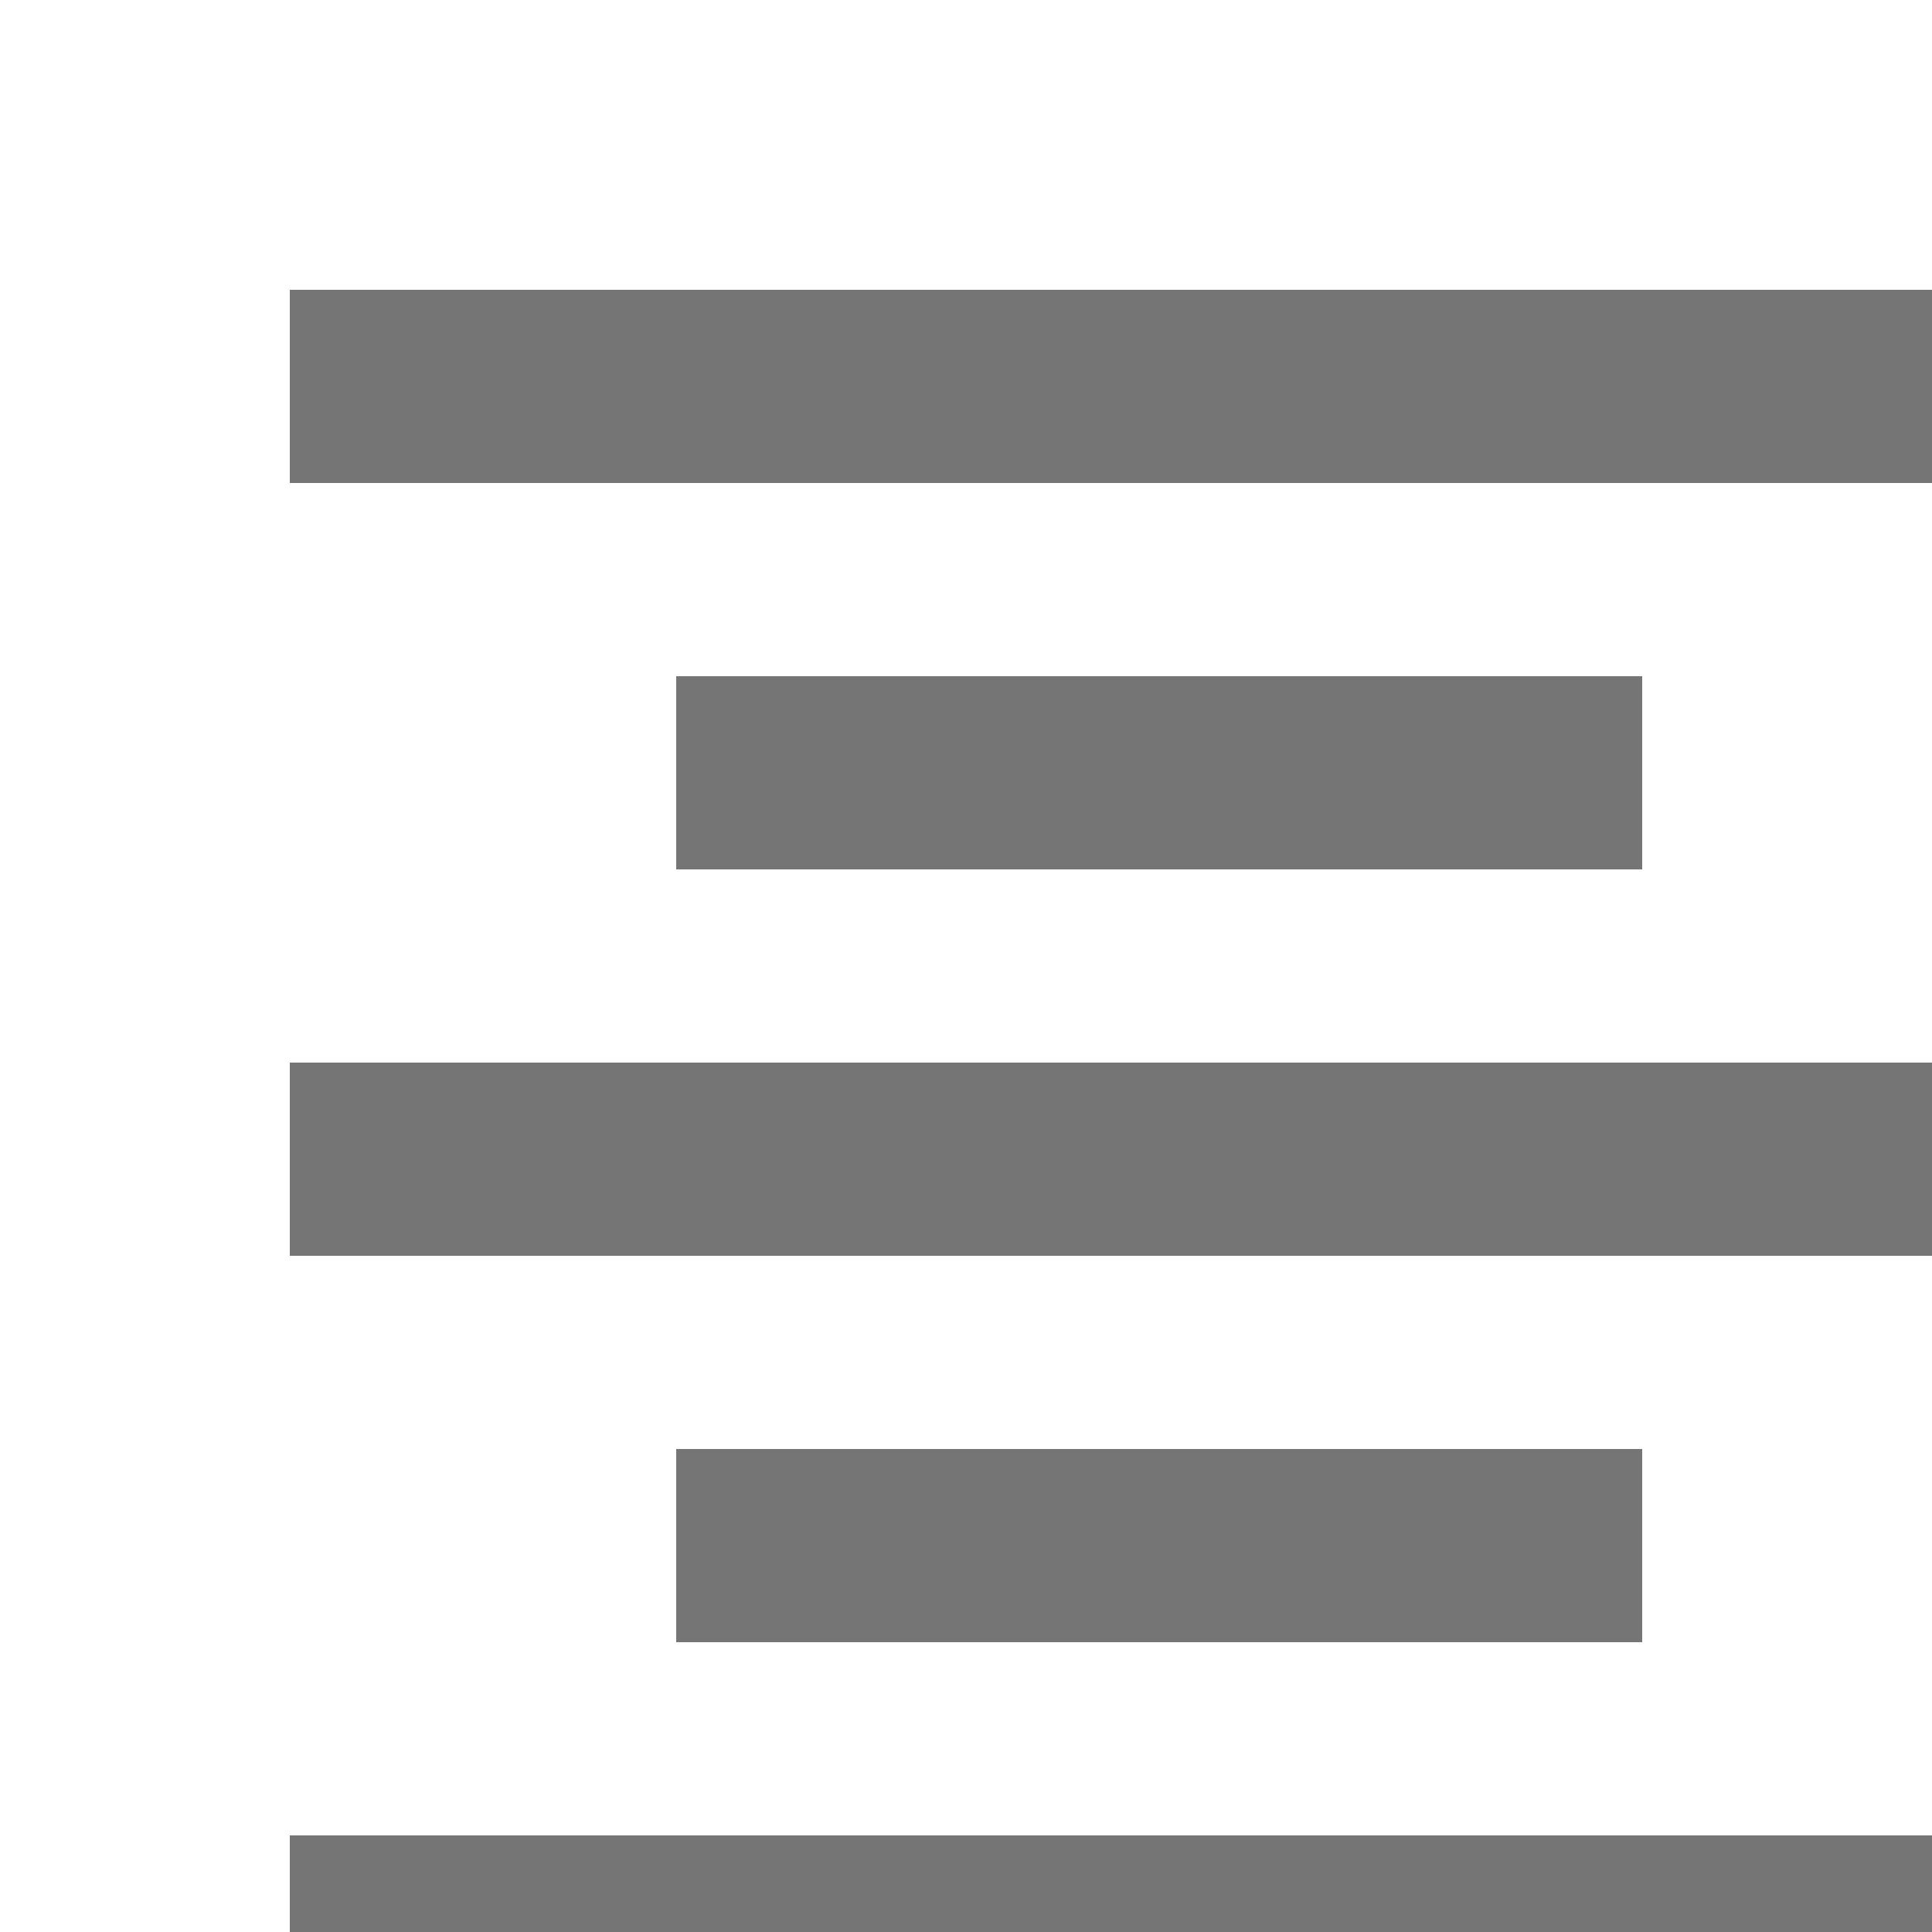
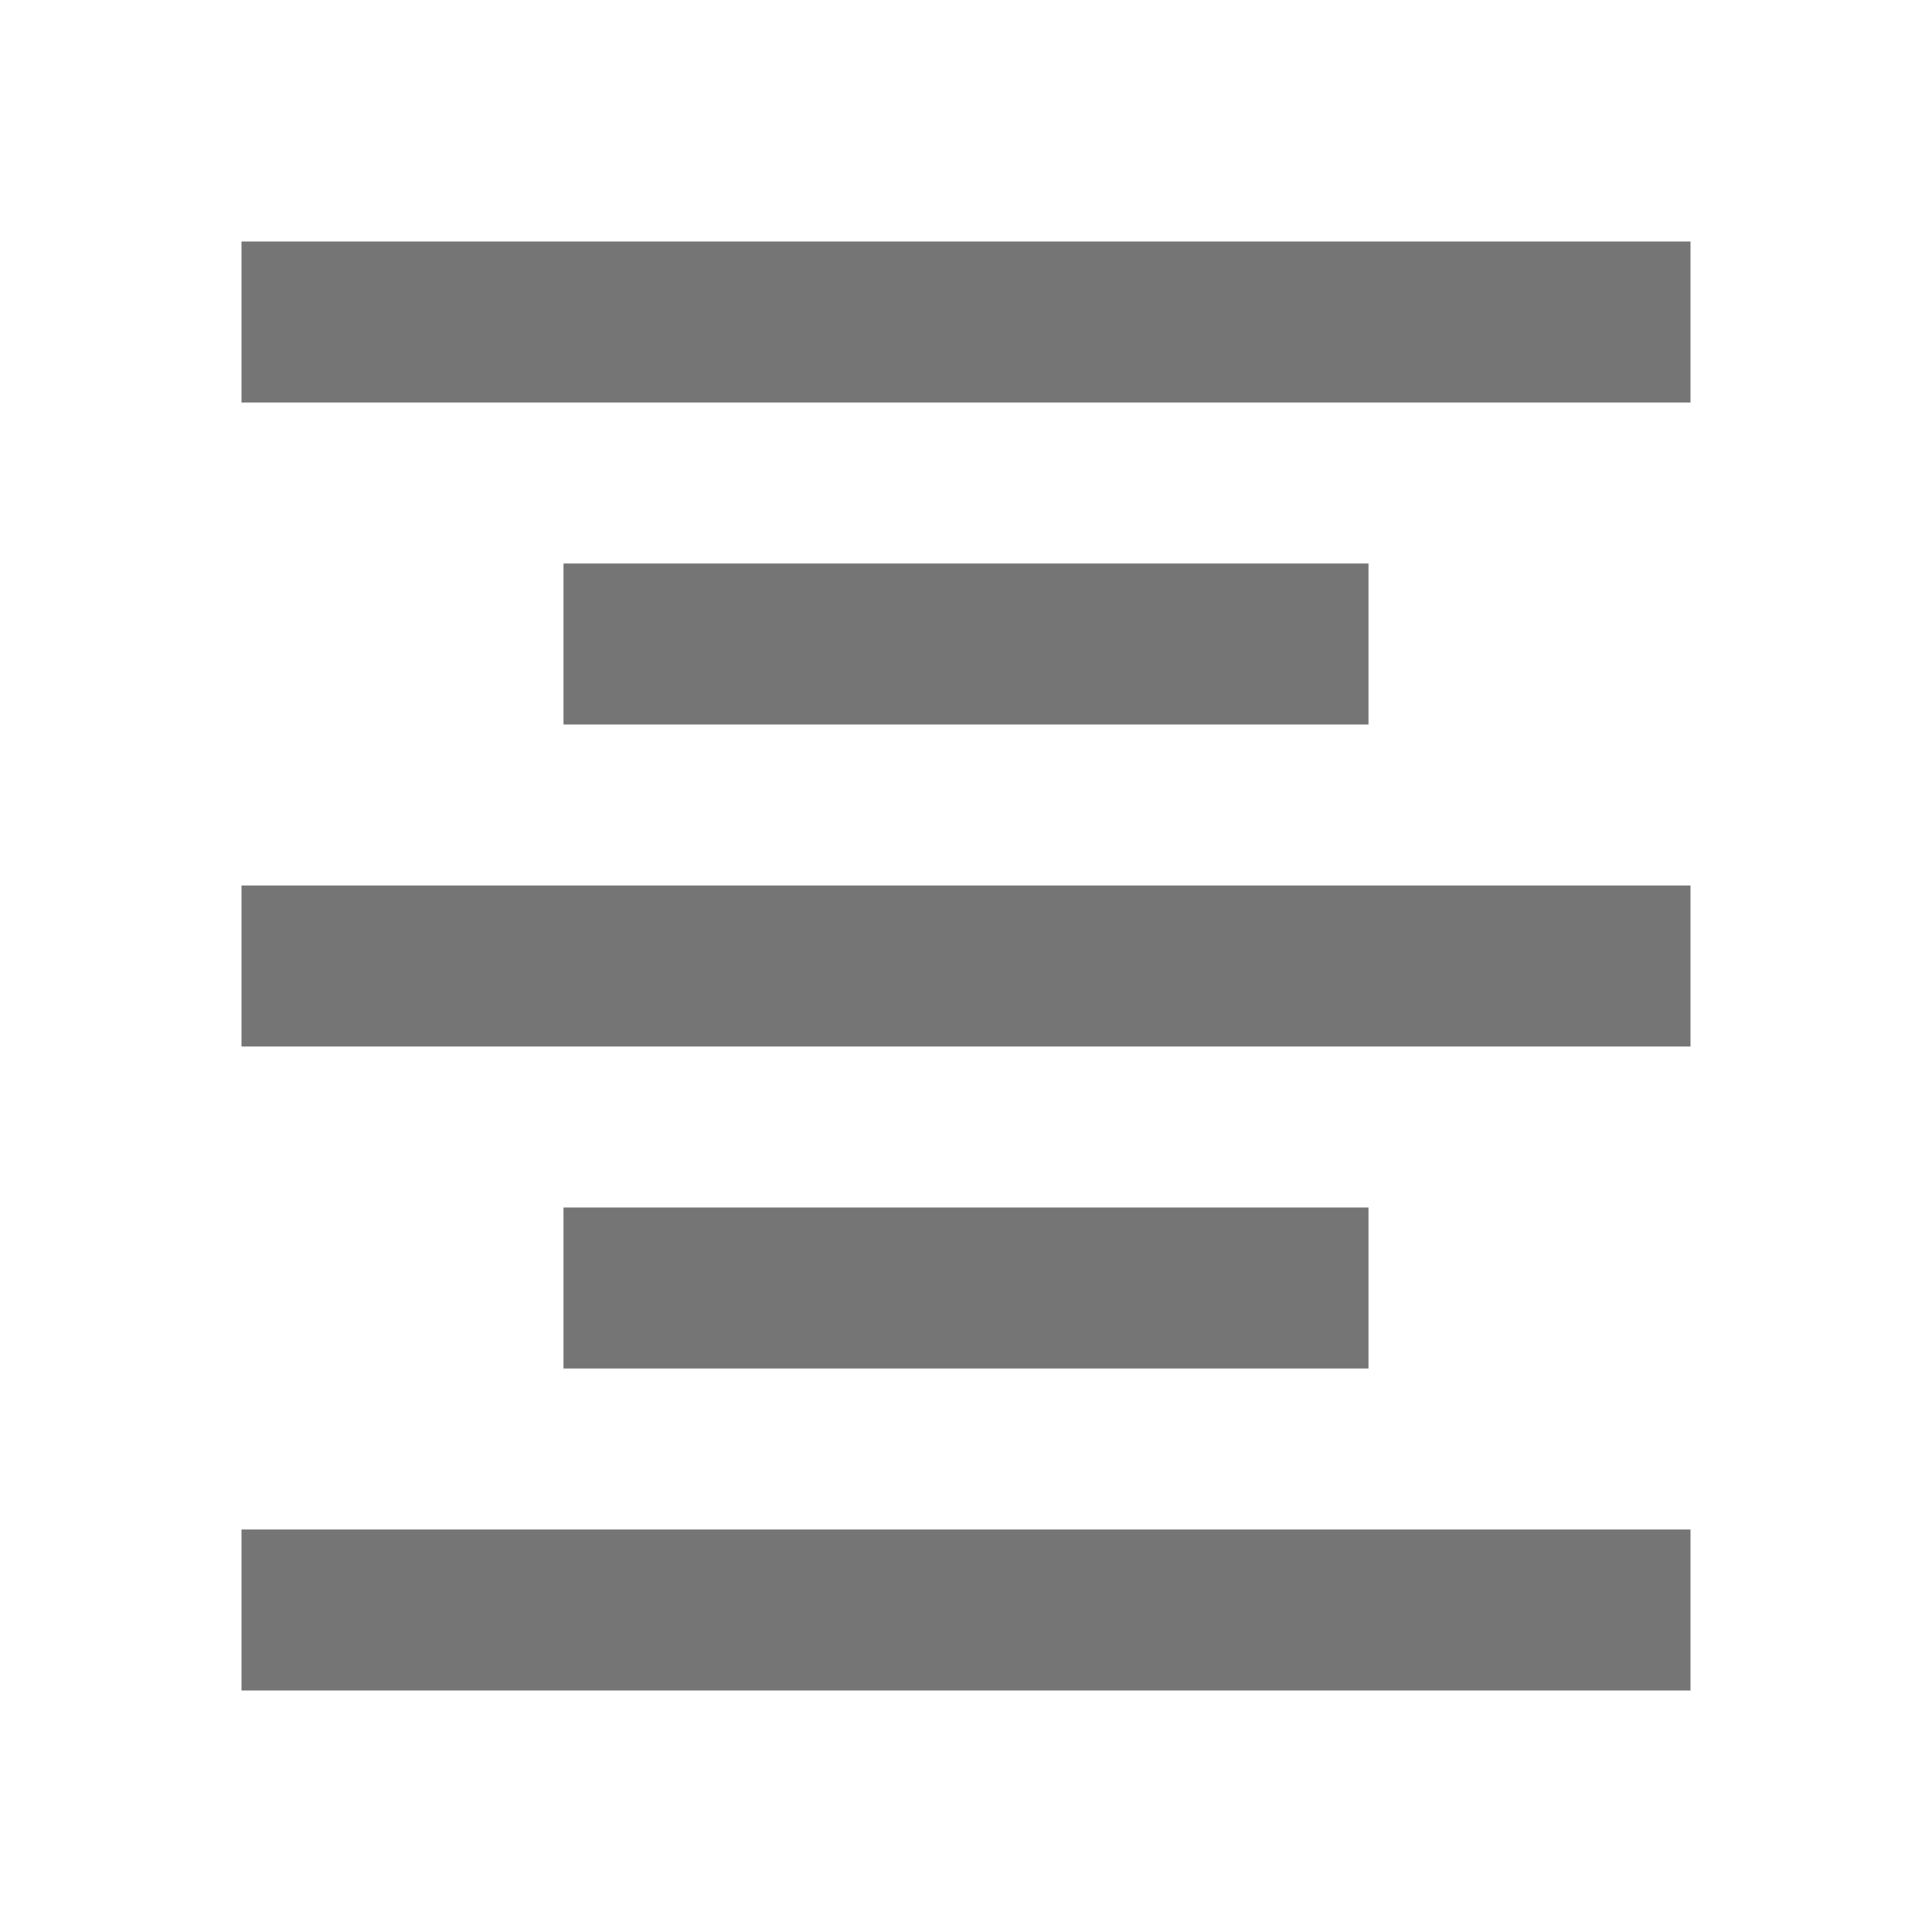
- <svg xmlns="http://www.w3.org/2000/svg" fill="#757575" version="1.1" width="20" height="20" viewBox="0 0 20 20">
+ <svg xmlns="http://www.w3.org/2000/svg" fill="#757575" version="1.1" width="20" height="20" viewBox="0 0 24 24">
  <path d="M3,3H21V5H3V3M7,7H17V9H7V7M3,11H21V13H3V11M7,15H17V17H7V15M3,19H21V21H3V19Z" />
</svg>
